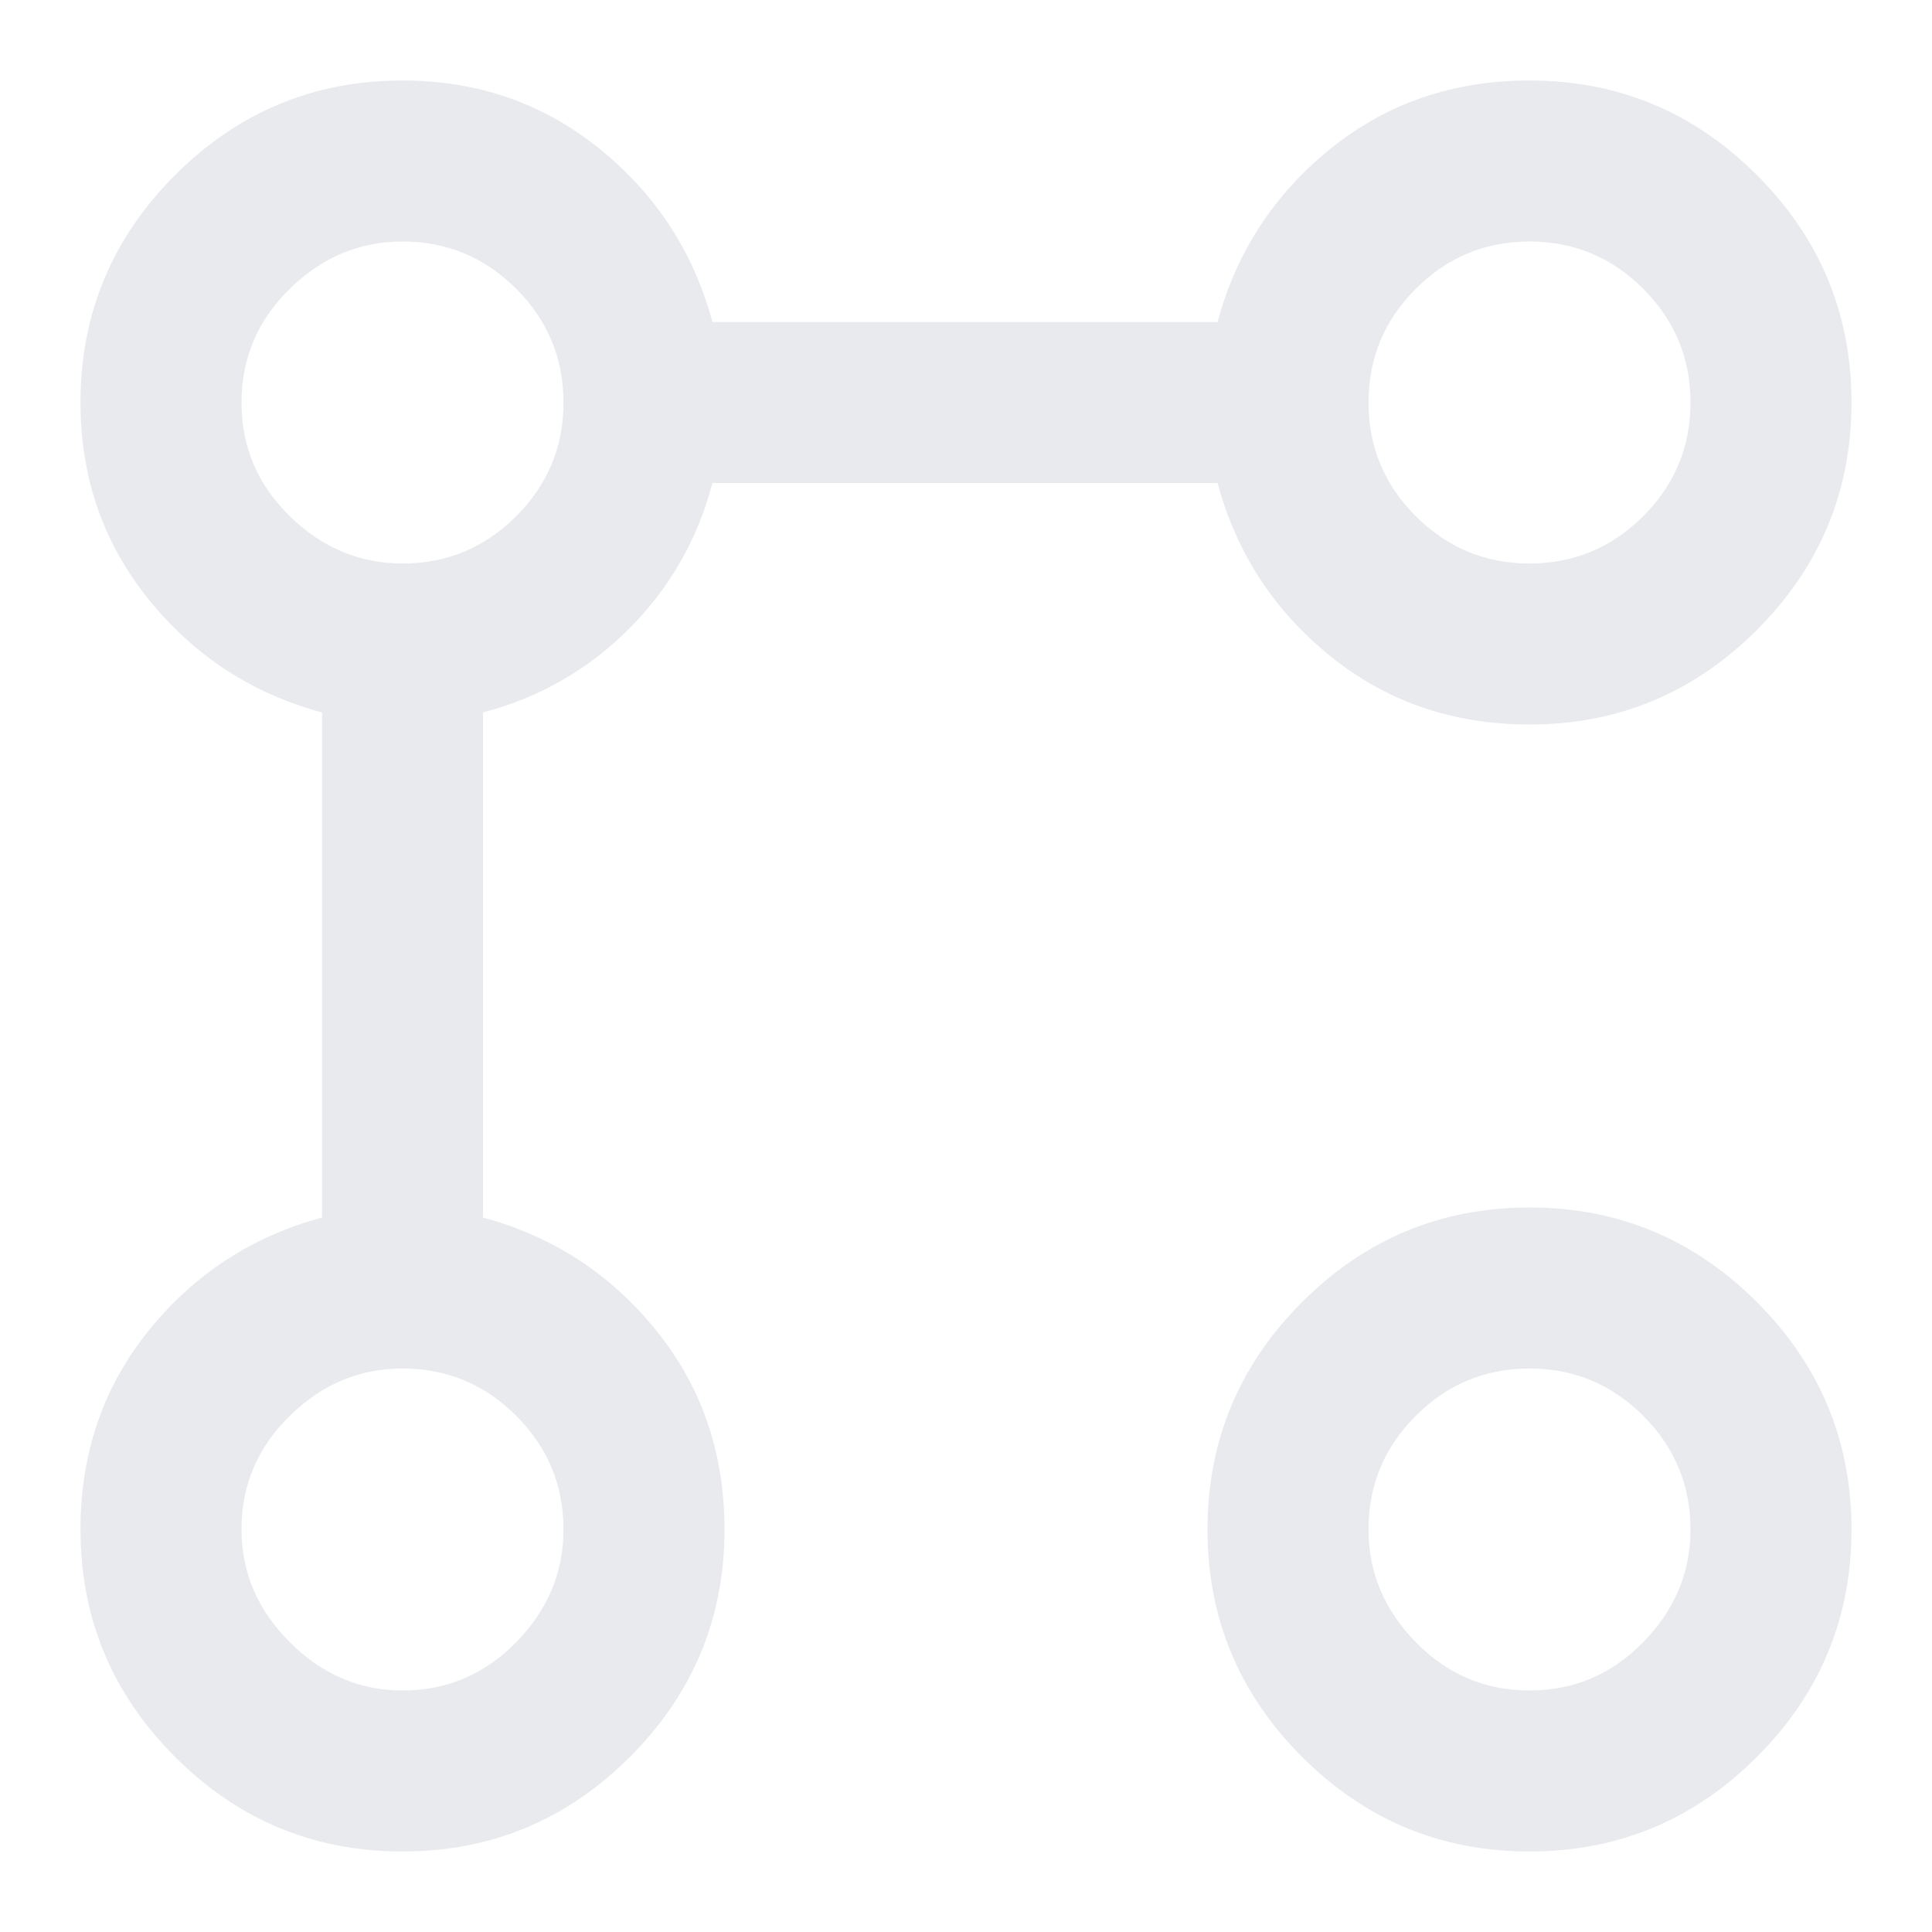
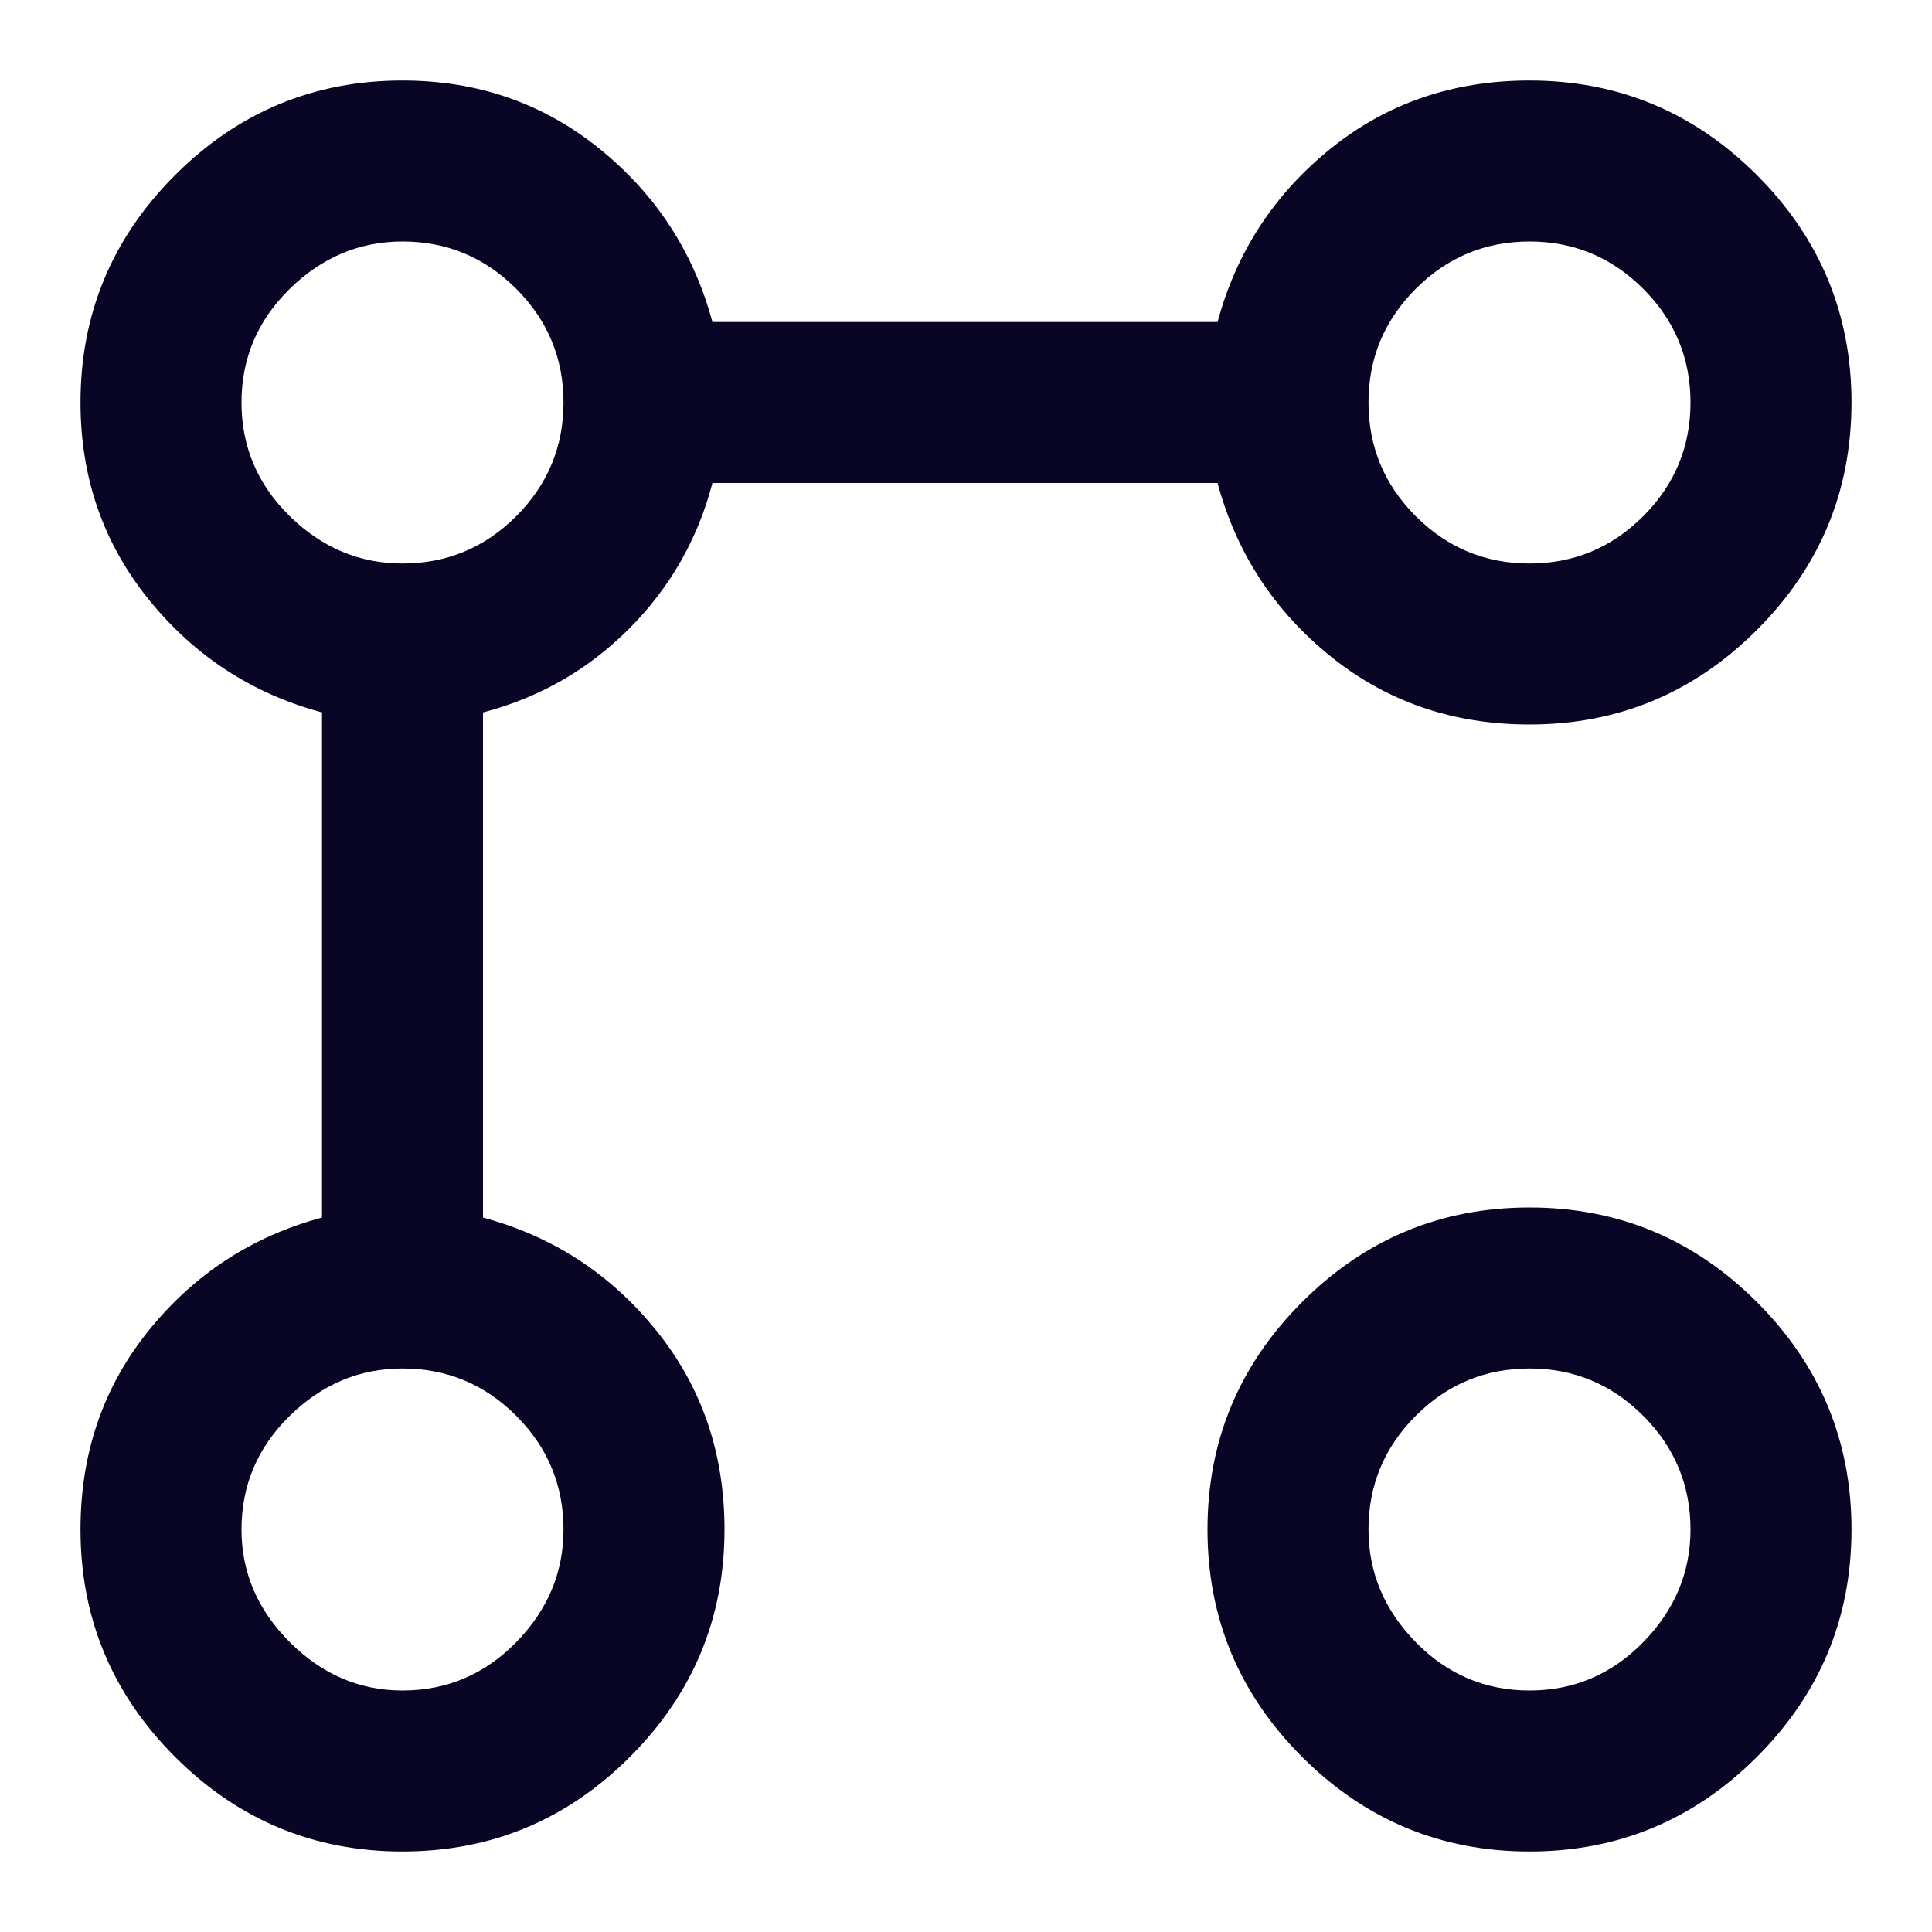
- <svg xmlns="http://www.w3.org/2000/svg" height="24px" viewBox="0 -960 960 960" width="24px" fill="#e8eaed">
+ <svg xmlns="http://www.w3.org/2000/svg" height="24px" viewBox="0 -960 960 960" width="24px" fill="#080525">
  <path d="M760-600q-57 0-99-34t-56-86H354q-11 42-41.5 72.5T240-606v251q52 14 86 56t34 99q0 66-47 113T200-40q-66 0-113-47T40-200q0-57 34-99t86-56v-251q-52-14-86-56t-34-98q0-66 47-113t113-47q56 0 98 34t56 86h251q14-52 56-86t99-34q66 0 113 47t47 113q0 66-47 113t-113 47ZM200-120q33 0 56.5-24t23.5-56q0-33-23.5-56.5T200-280q-32 0-56 23.5T120-200q0 32 24 56t56 24Zm0-560q33 0 56.5-23.5T280-760q0-33-23.5-56.5T200-840q-32 0-56 23.5T120-760q0 33 24 56.5t56 23.5ZM760-40q-66 0-113-47t-47-113q0-66 47-113t113-47q66 0 113 47t47 113q0 66-47 113T760-40Zm0-80q33 0 56.5-24t23.5-56q0-33-23.5-56.5T760-280q-33 0-56.5 23.5T680-200q0 32 23.5 56t56.5 24Zm0-560q33 0 56.5-23.5T840-760q0-33-23.5-56.5T760-840q-33 0-56.5 23.5T680-760q0 33 23.5 56.5T760-680ZM200-200Zm0-560Zm560 560Zm0-560Z" />
</svg>
